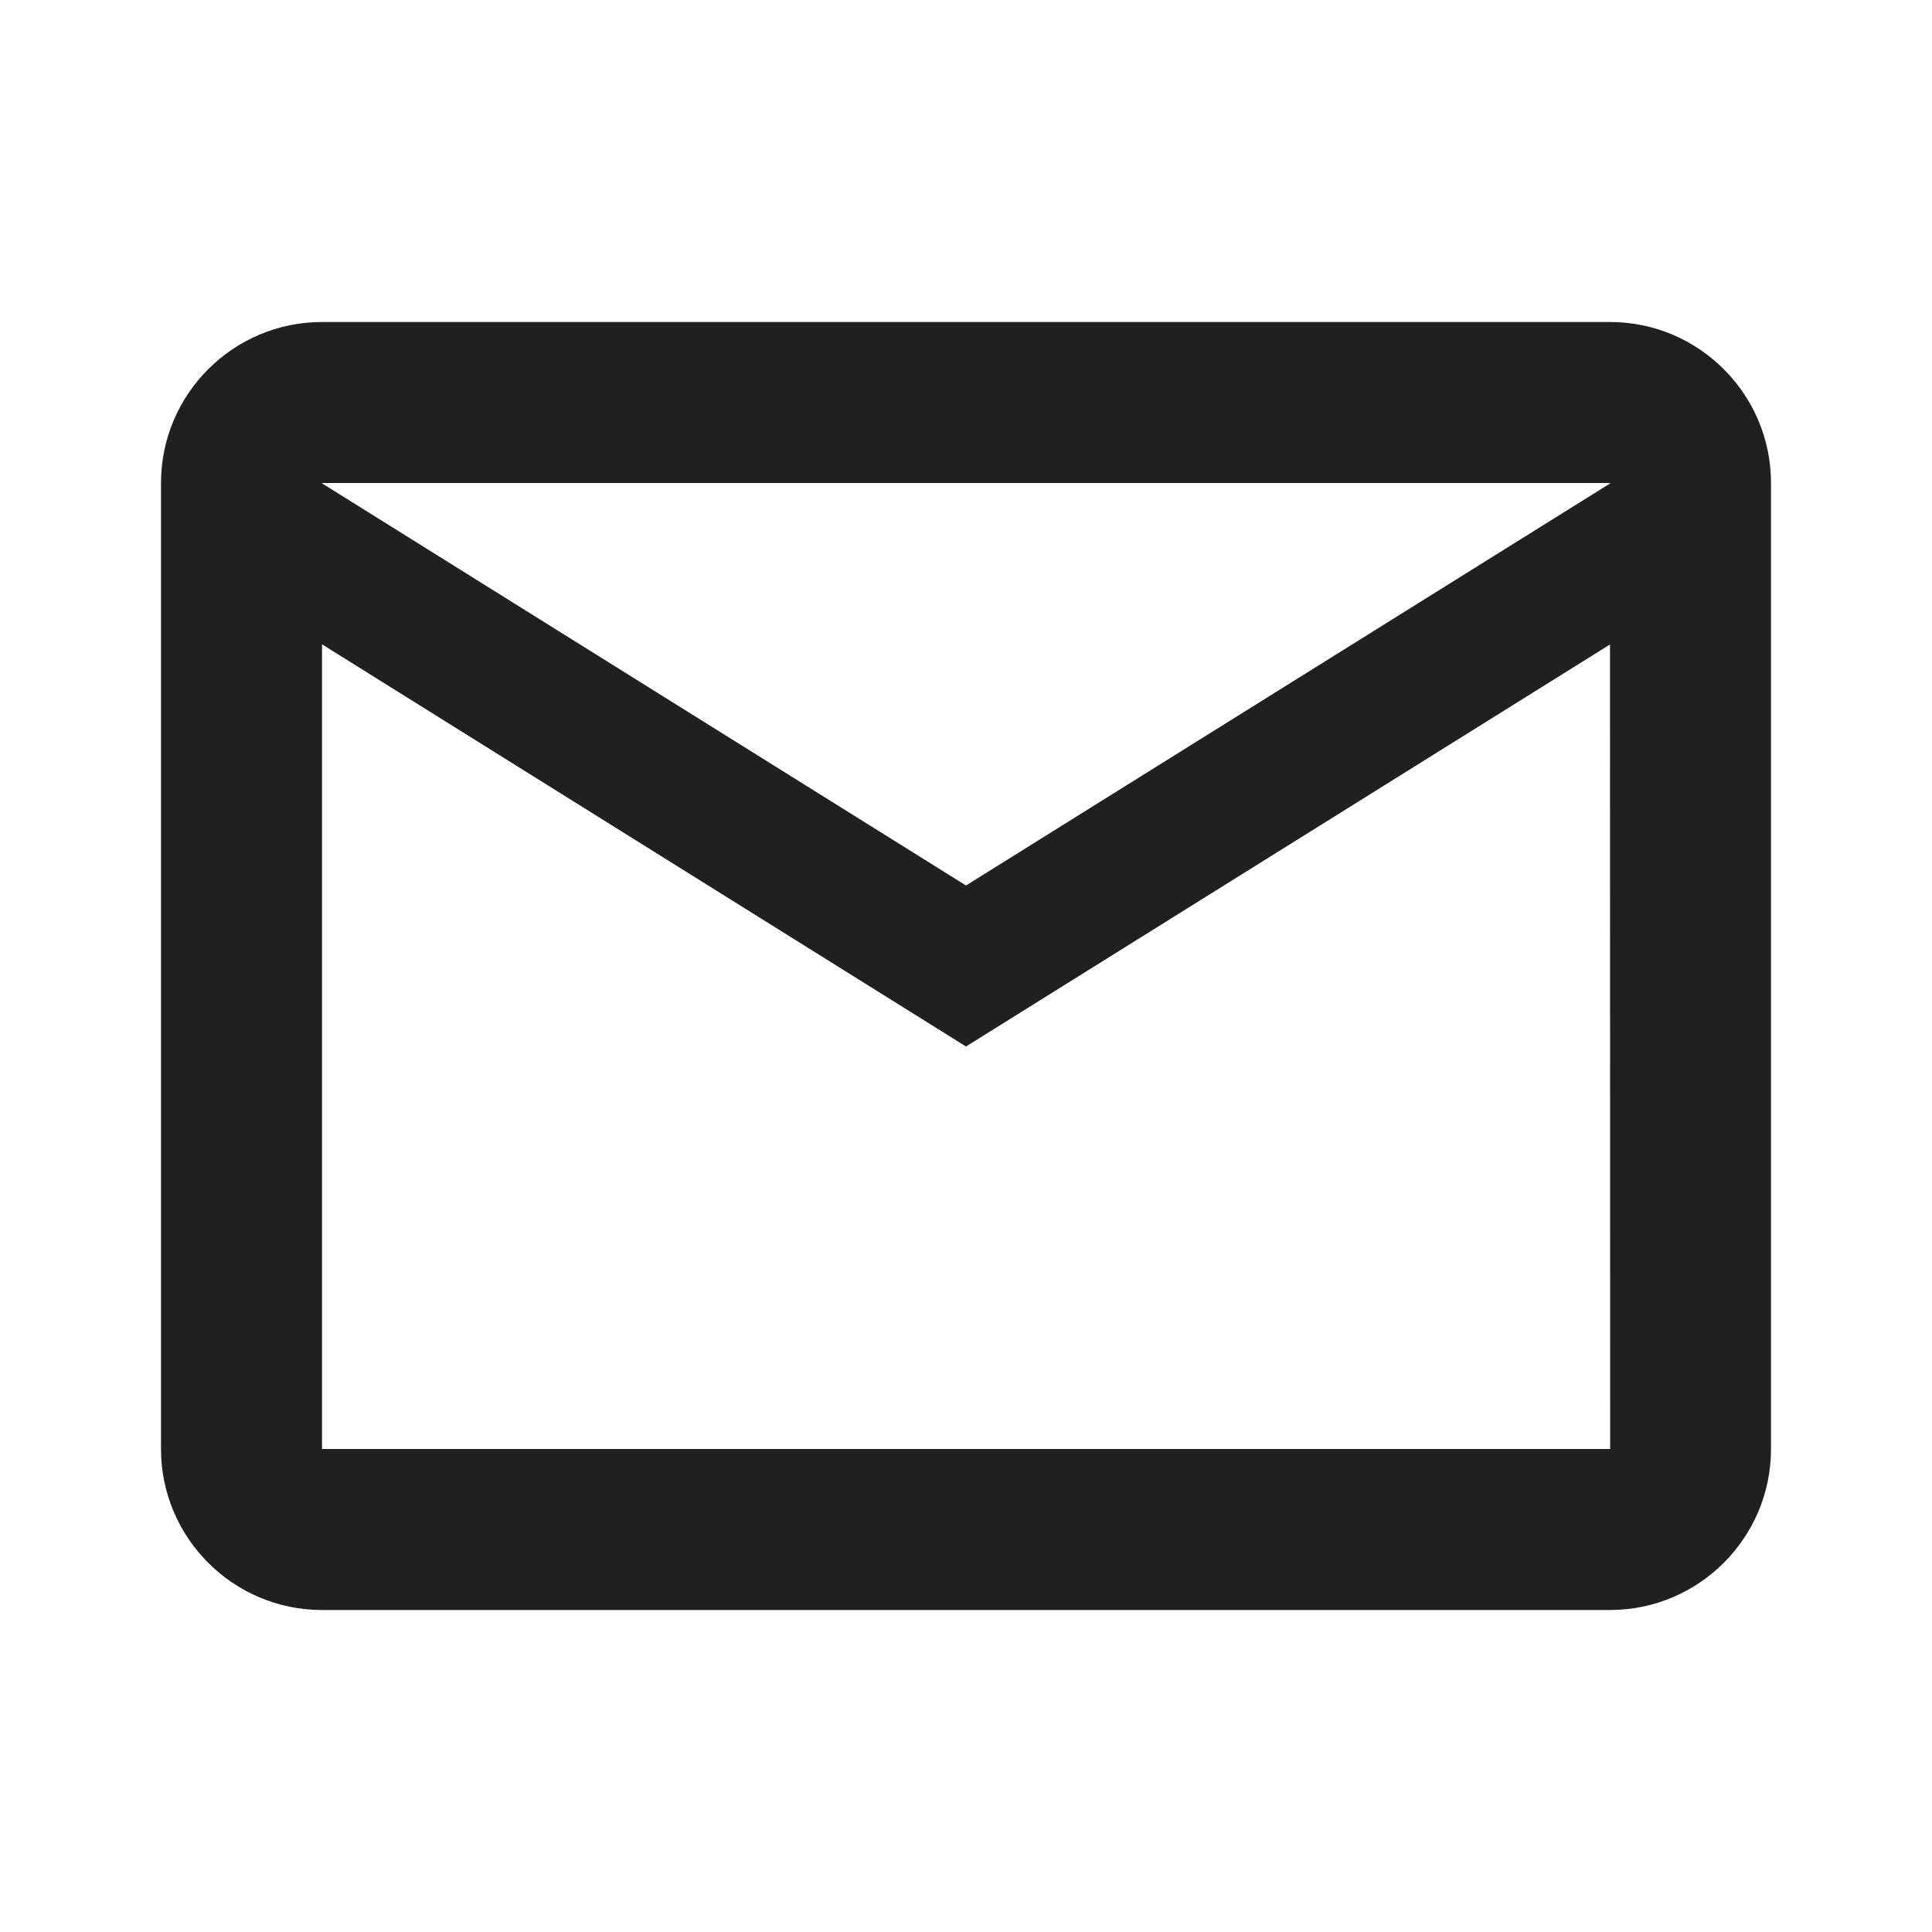
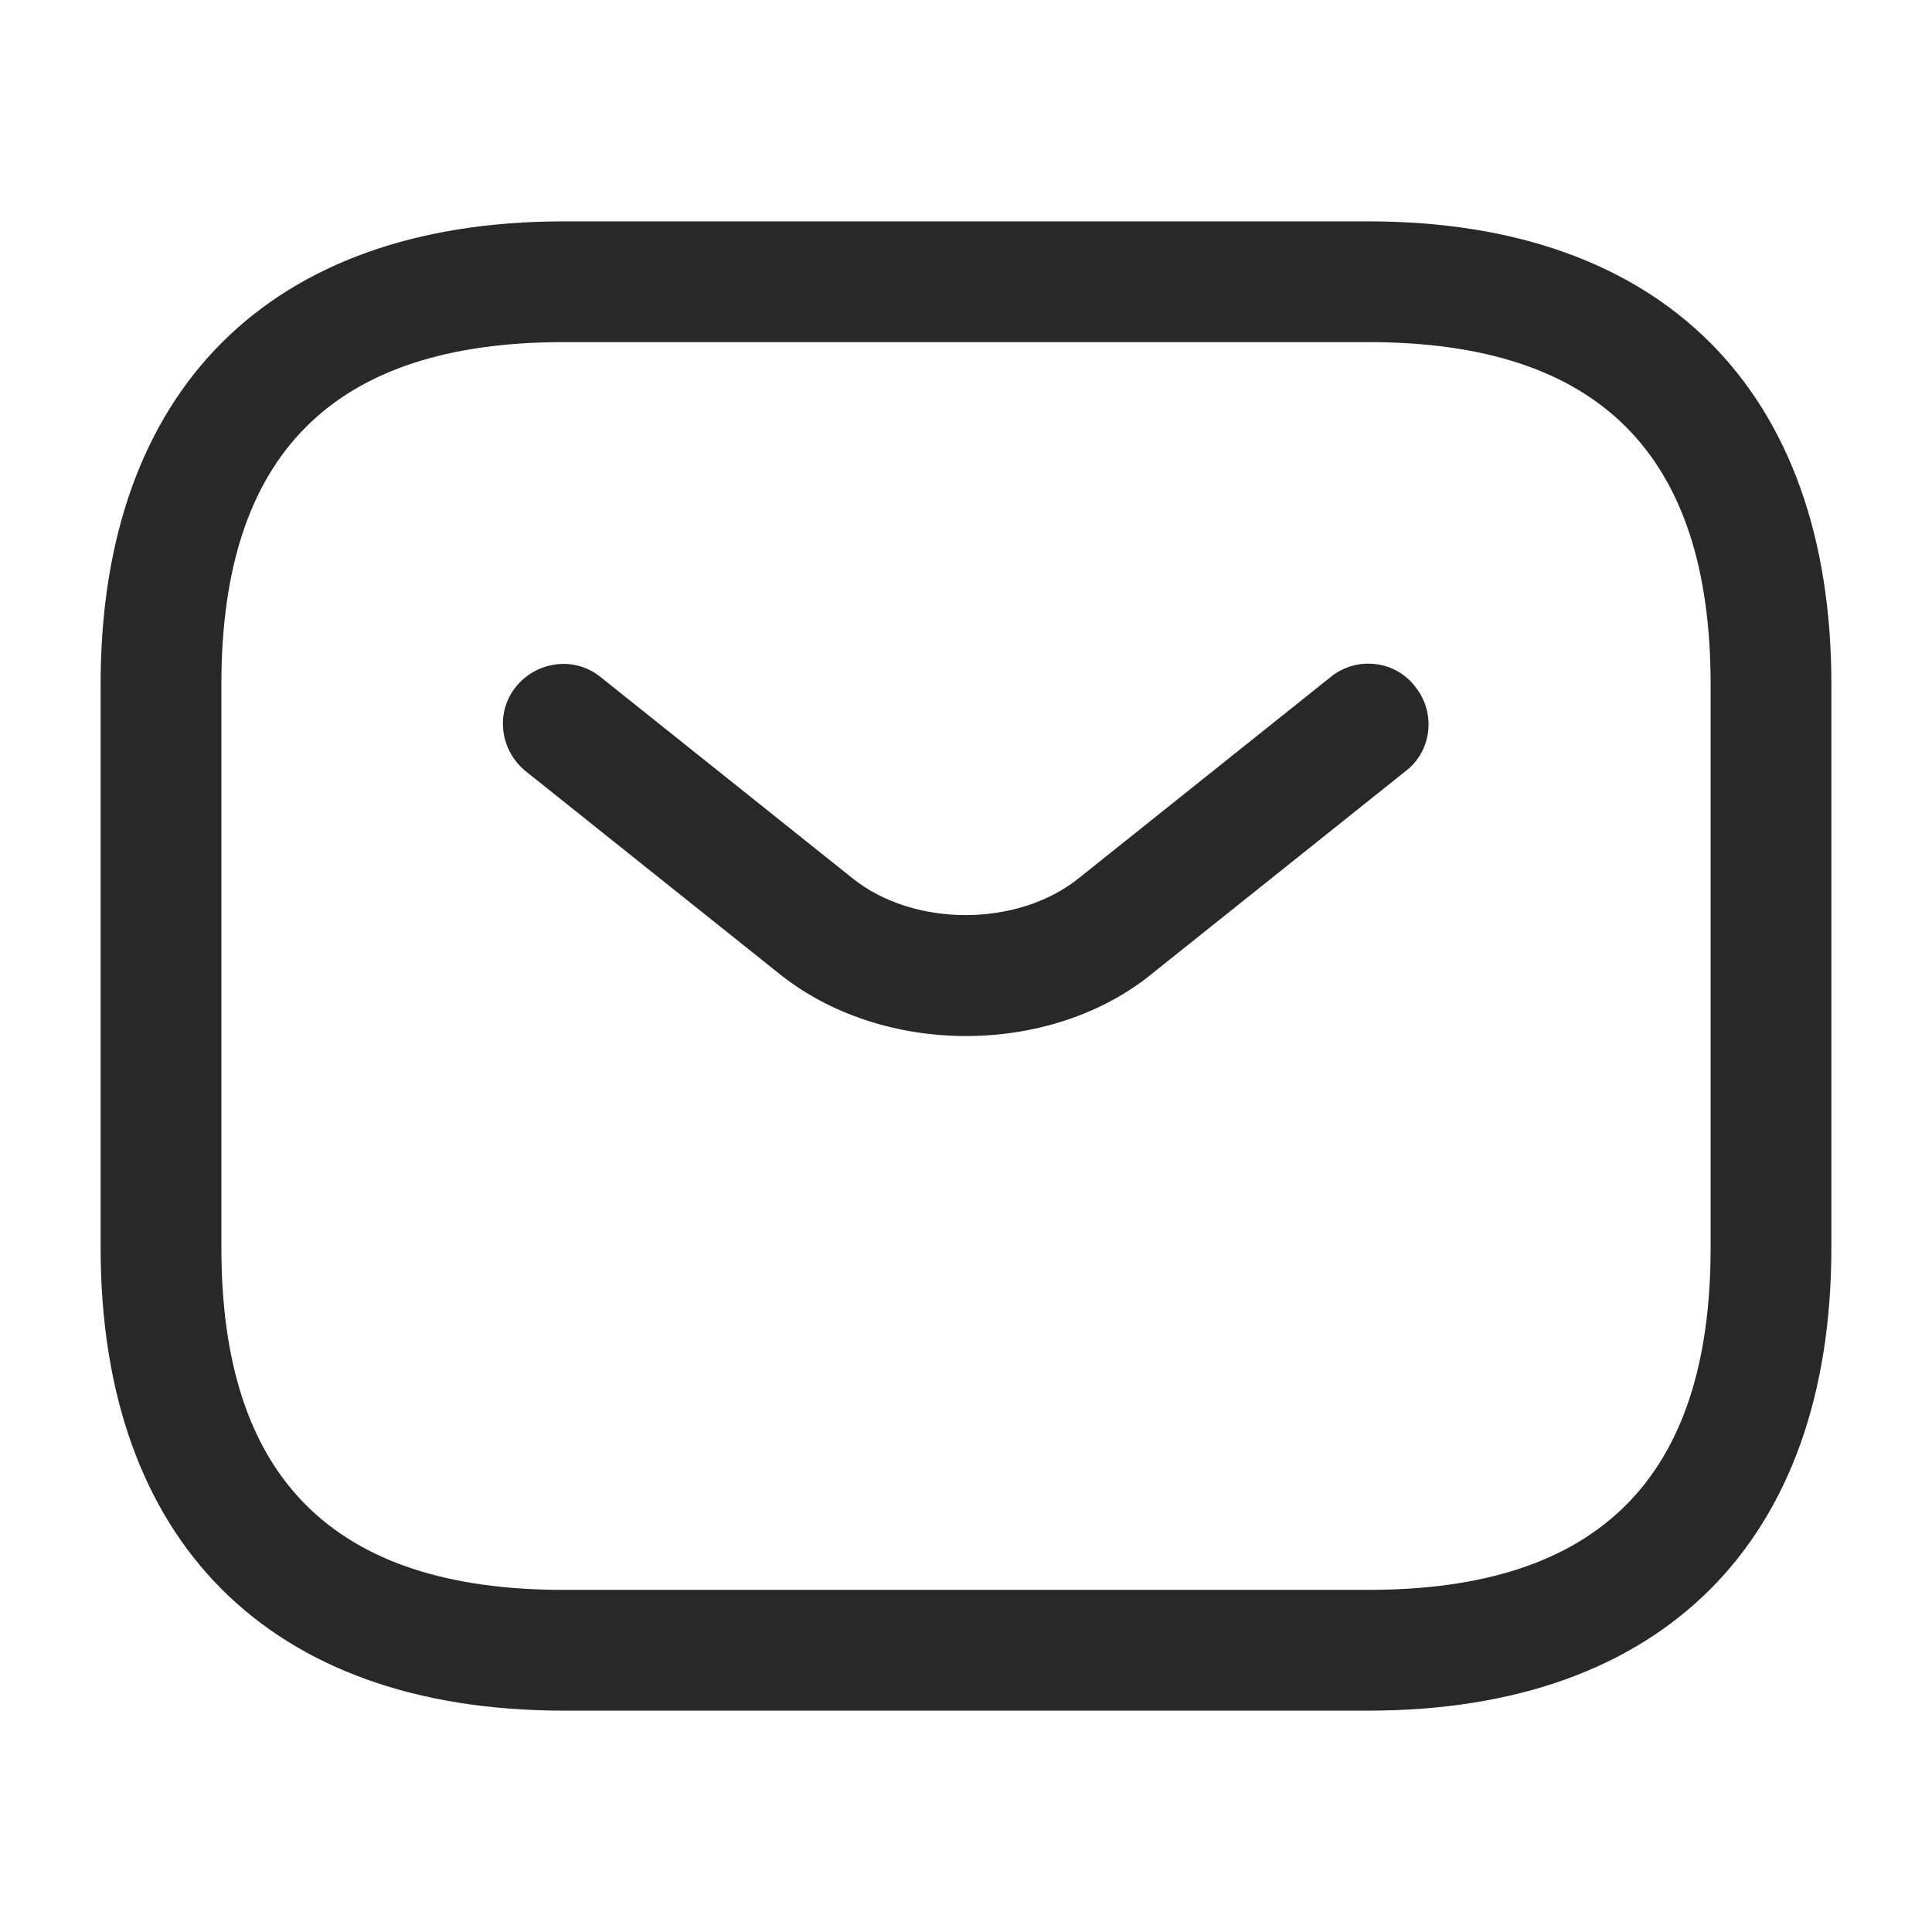
<svg xmlns="http://www.w3.org/2000/svg" width="24" height="24" viewBox="0 0 24 24" fill="none">
-   <path d="M4 4C2.897 4 2 4.897 2 6V18C2 19.103 2.897 20 4 20H20C21.103 20 22 19.103 22 18V6C22 4.897 21.103 4 20 4H4ZM4 6H20V6.006L12 11L4 6.004V6ZM4 8.004L12 13L20 8.006L20.002 18H4V8.004Z" fill="#202020" />
+   <path d="M17 21.25H7C3.35 21.25 1.25 19.15 1.25 15.5V8.5C1.25 4.85 3.35 2.75 7 2.75H17C20.65 2.75 22.75 4.85 22.75 8.5V15.5C22.75 19.15 20.65 21.25 17 21.25ZM7 4.25C4.14 4.25 2.75 5.64 2.75 8.5V15.5C2.75 18.36 4.14 19.75 7 19.75H17C19.86 19.75 21.25 18.36 21.25 15.5V8.5C21.25 5.64 19.86 4.25 17 4.25H7Z" fill="#282828" />
+   <path d="M12 12.87C11.16 12.87 10.31 12.61 9.66 12.08L6.53 9.58C6.21 9.32 6.15 8.85 6.41 8.53C6.67 8.21 7.14 8.15 7.46 8.41L10.59 10.91C11.35 11.52 12.64 11.52 13.4 10.91L16.53 8.41C16.85 8.15 17.33 8.2 17.58 8.53C17.84 8.85 17.79 9.33 17.46 9.58L14.33 12.08C13.69 12.61 12.84 12.87 12 12.87Z" fill="#282828" />
</svg>
